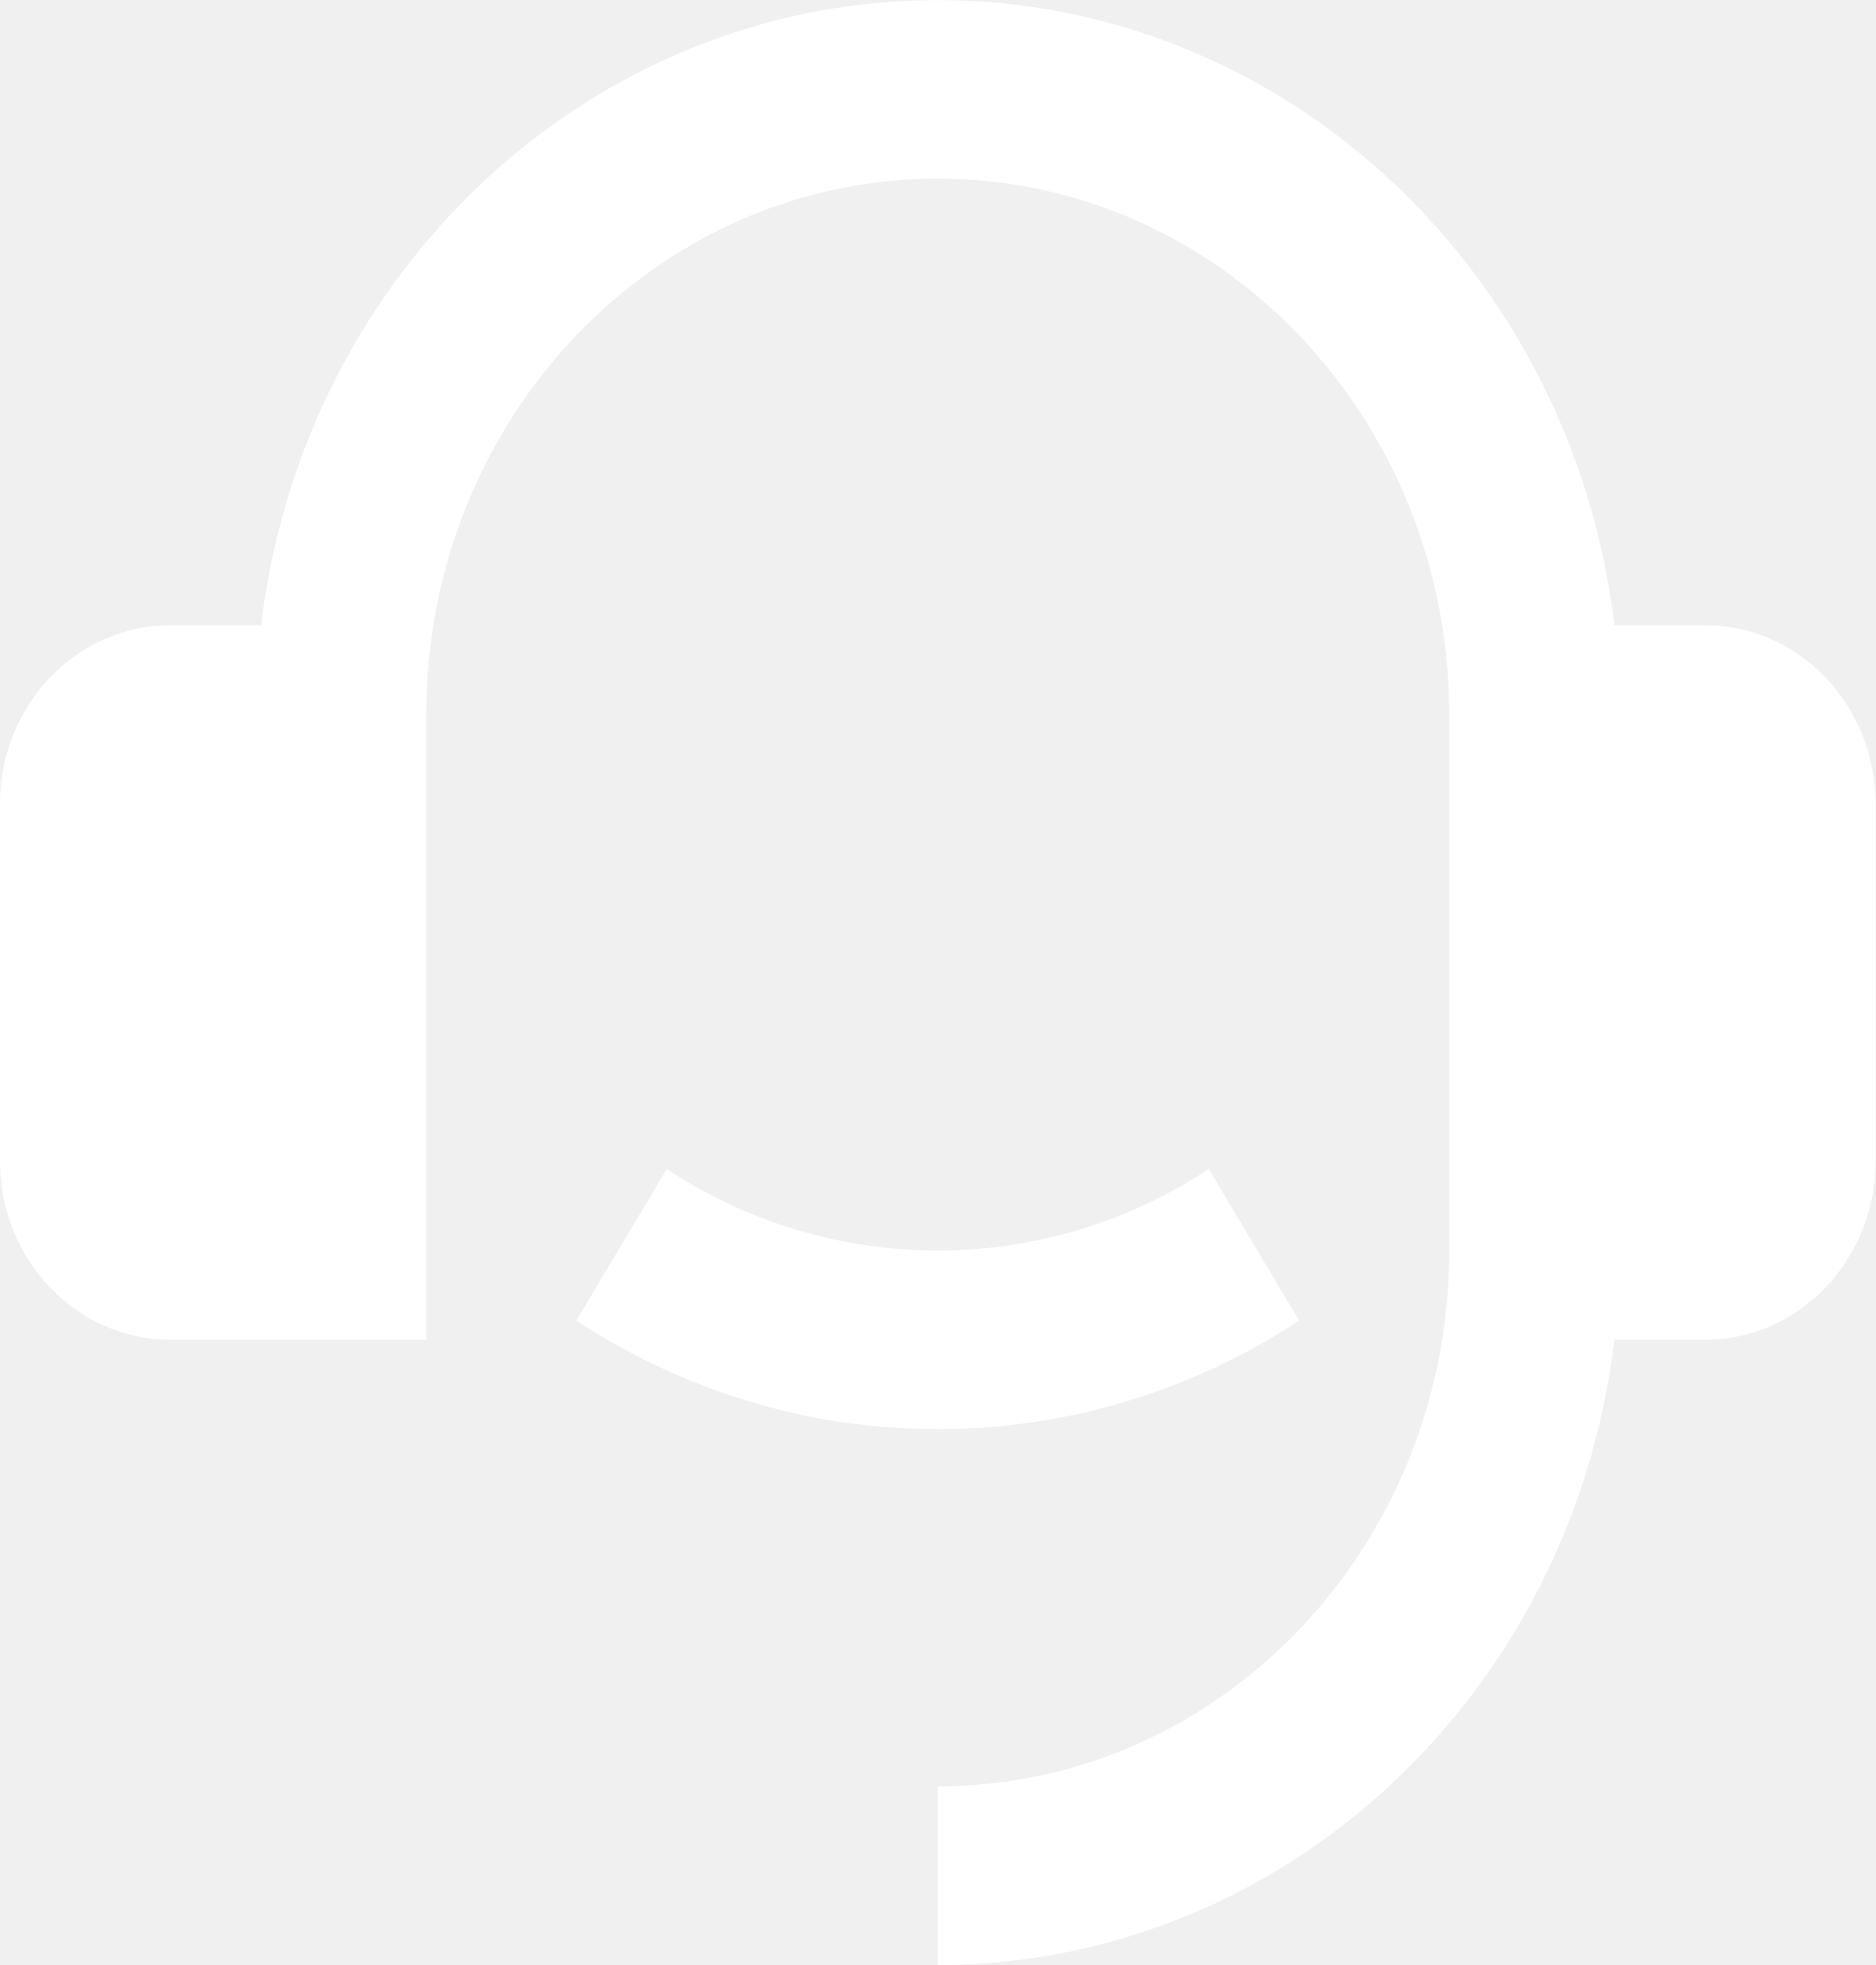
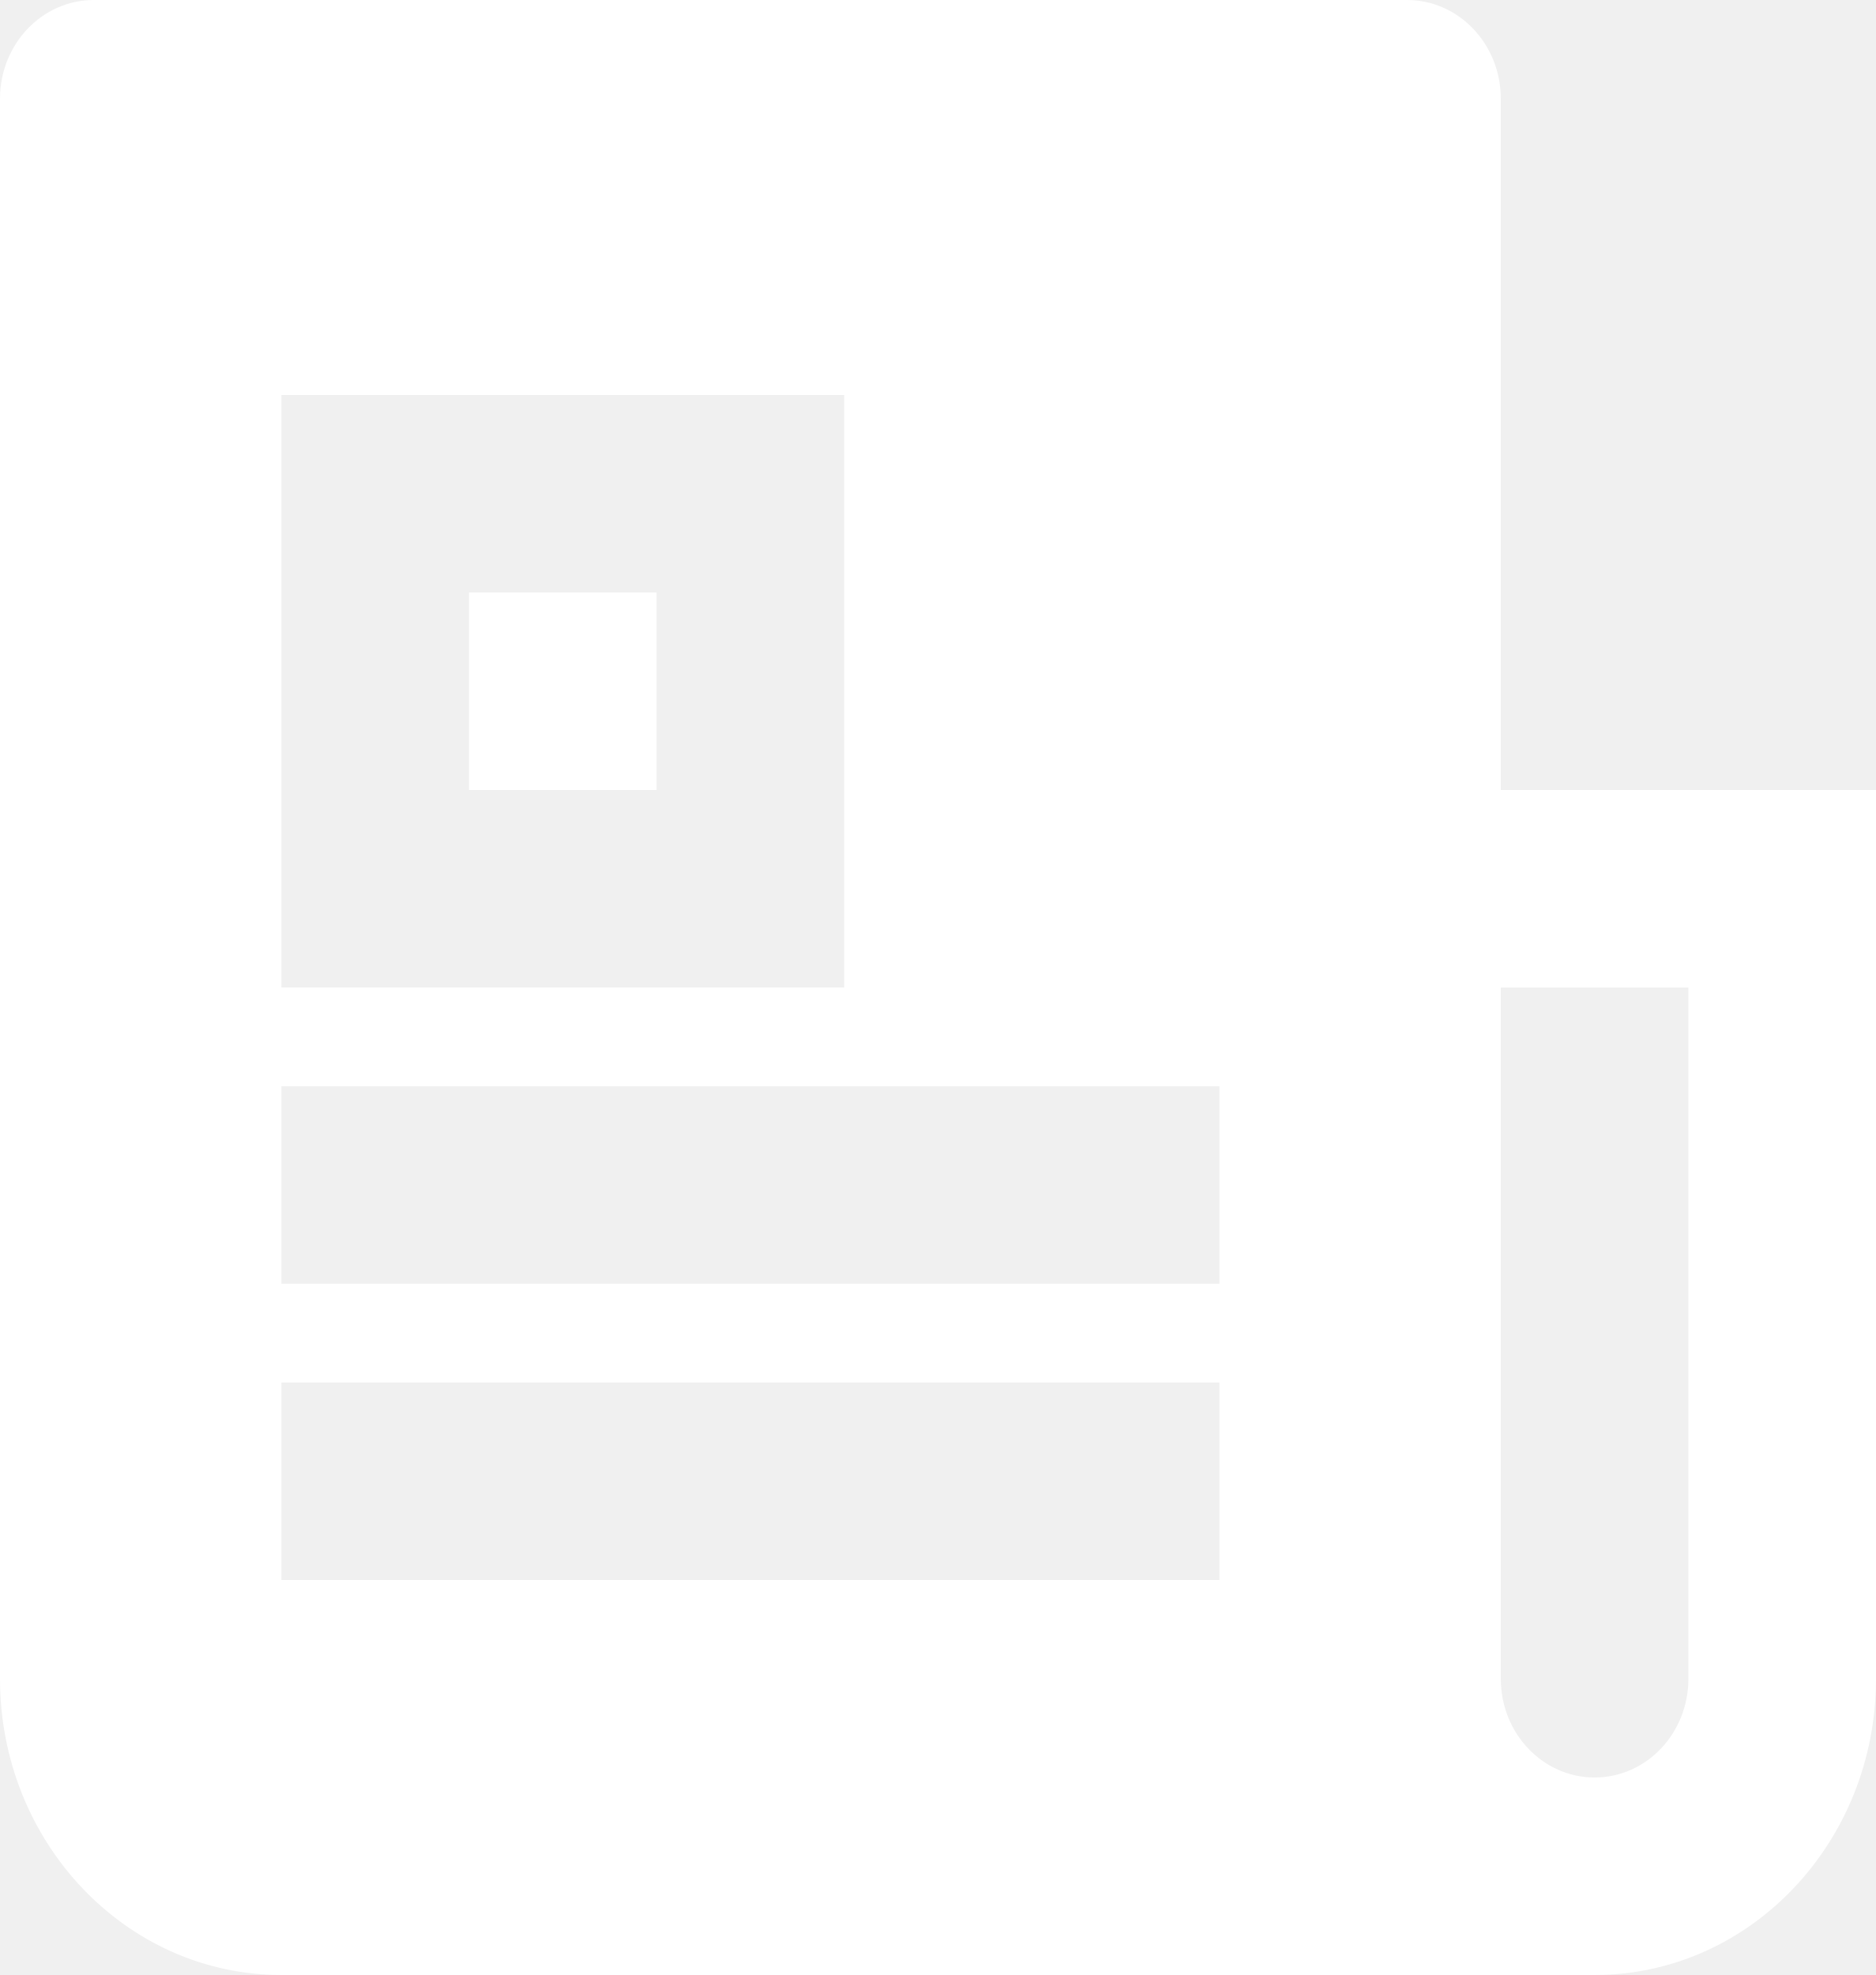
- <svg xmlns="http://www.w3.org/2000/svg" version="1.1" width="21px" height="22px">
-   <g transform="matrix(1 0 0 1 -316 -252 )">
-     <path d="M 18.077 7  L 19.091 7  C 20.145 7  21 7.895  21 9  L 21 13  C 21 14.105  20.145 15  19.091 15  L 18.077 15  C 17.596 19  14.348 22  10.5 22  L 10.5 20  C 13.663 20  16.227 17.314  16.227 14  L 16.227 8  C 16.227 4.686  13.663 2  10.5 2  C 7.337 2  4.773 4.686  4.773 8  L 4.773 15  L 1.909 15  C 0.855 15  0 14.105  0 13  L 0 9  C 0 7.895  0.855 7  1.909 7  L 2.923 7  C 3.405 3  6.652 0.001  10.5 0.001  C 14.348 0.001  17.595 3  18.077 7  Z M 10.5 16  C 9.069 16.002  7.666 15.581  6.453 14.785  L 7.465 13.089  C 8.374 13.686  9.426 14.002  10.5 14  C 11.574 14.002  12.626 13.686  13.535 13.089  L 14.547 14.785  C 13.334 15.581  11.931 16.002  10.5 16  Z " fill-rule="nonzero" fill="#ffffff" stroke="none" transform="matrix(1 0 0 1 316 252 )" />
+ <svg xmlns="http://www.w3.org/2000/svg" version="1.1" width="19px" height="20px">
+   <g transform="matrix(1 0 0 1 -230 -340 )">
+     <path d="M 19 17  C 19 18.657  17.724 20  16.15 20  L 2.85 20  C 1.276 20  0 18.657  0 17  L 0 1  C 0 0.448  0.425 0  0.95 0  L 14.25 0  C 14.775 0  15.2 0.448  15.2 1  L 15.2 8  L 19 8  L 19 17  Z M 17.1 10  L 15.2 10  L 15.2 17  C 15.2 17.552  15.625 18  16.15 18  C 16.675 18  17.1 17.552  17.1 17  L 17.1 10  Z M 8.55 4  L 2.85 4  L 2.85 10  L 8.55 10  L 8.55 4  Z M 12.35 11  L 2.85 11  L 2.85 13  L 12.35 13  L 12.35 11  Z M 12.35 14  L 2.85 14  L 2.85 16  L 12.35 16  L 12.35 14  Z M 4.75 8  L 4.75 6  L 6.65 6  L 6.65 8  L 4.75 8  Z " fill-rule="nonzero" fill="#ffffff" stroke="none" transform="matrix(1 0 0 1 230 340 )" />
  </g>
</svg>
